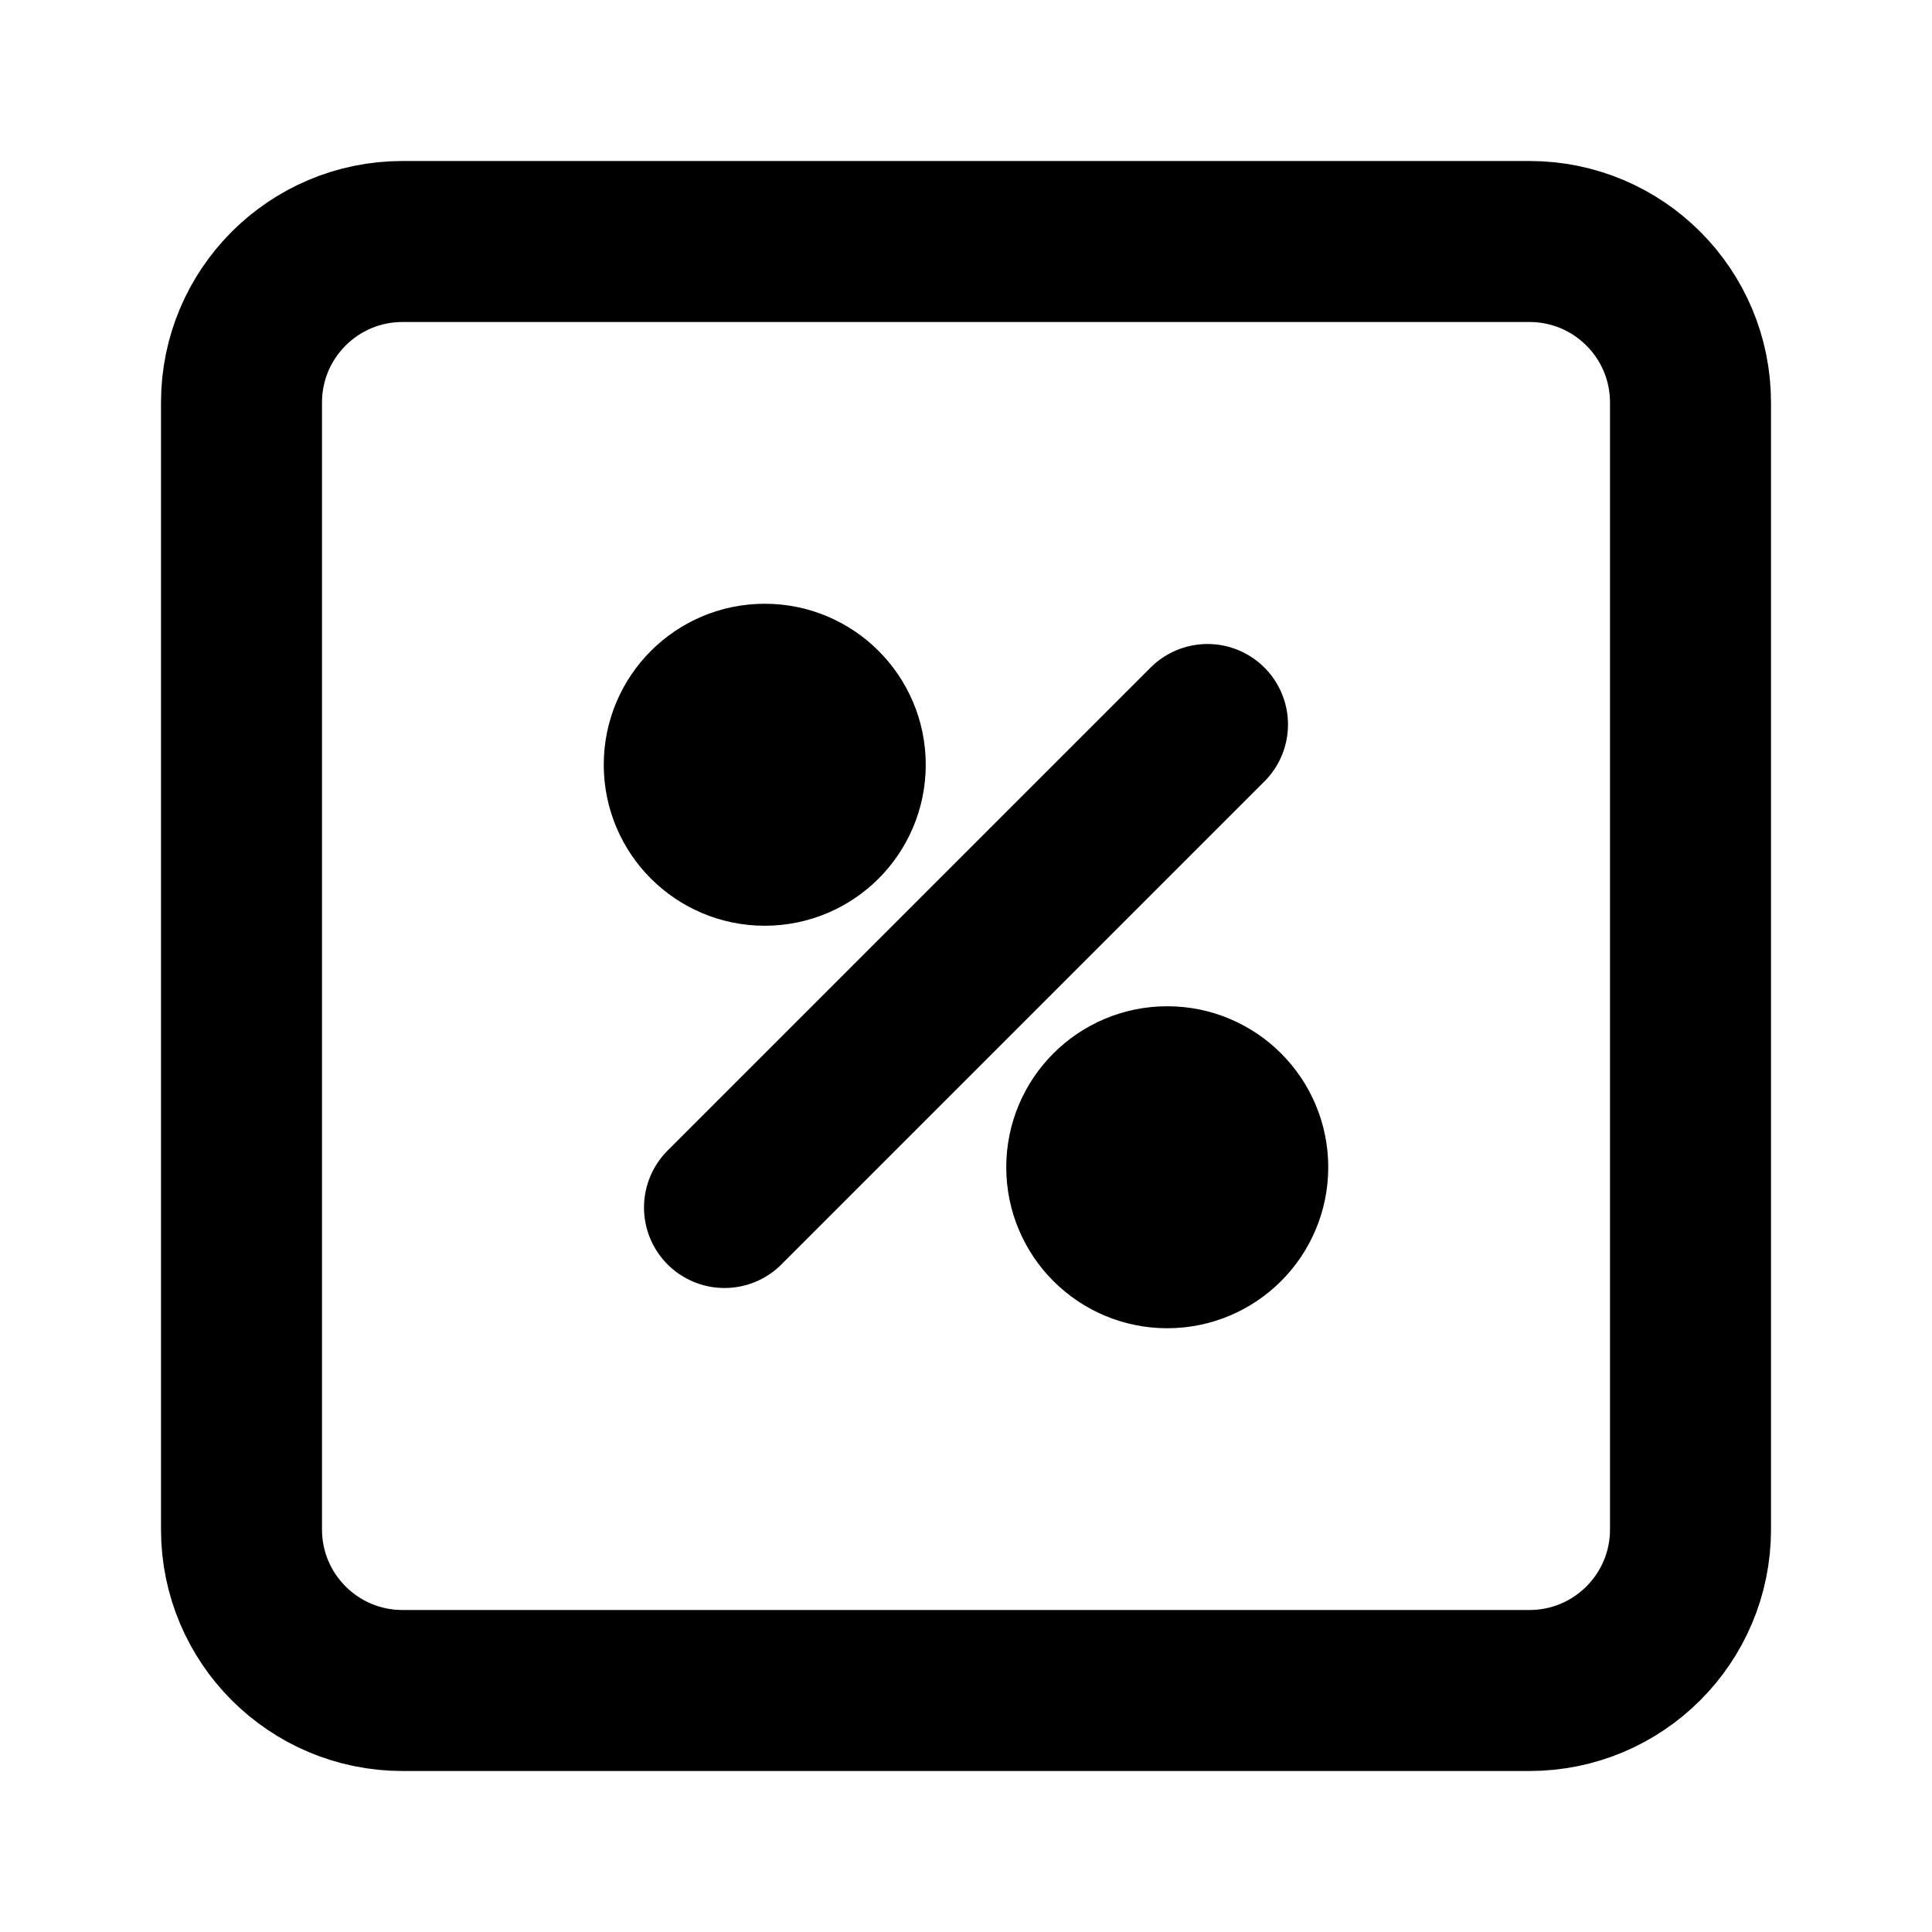
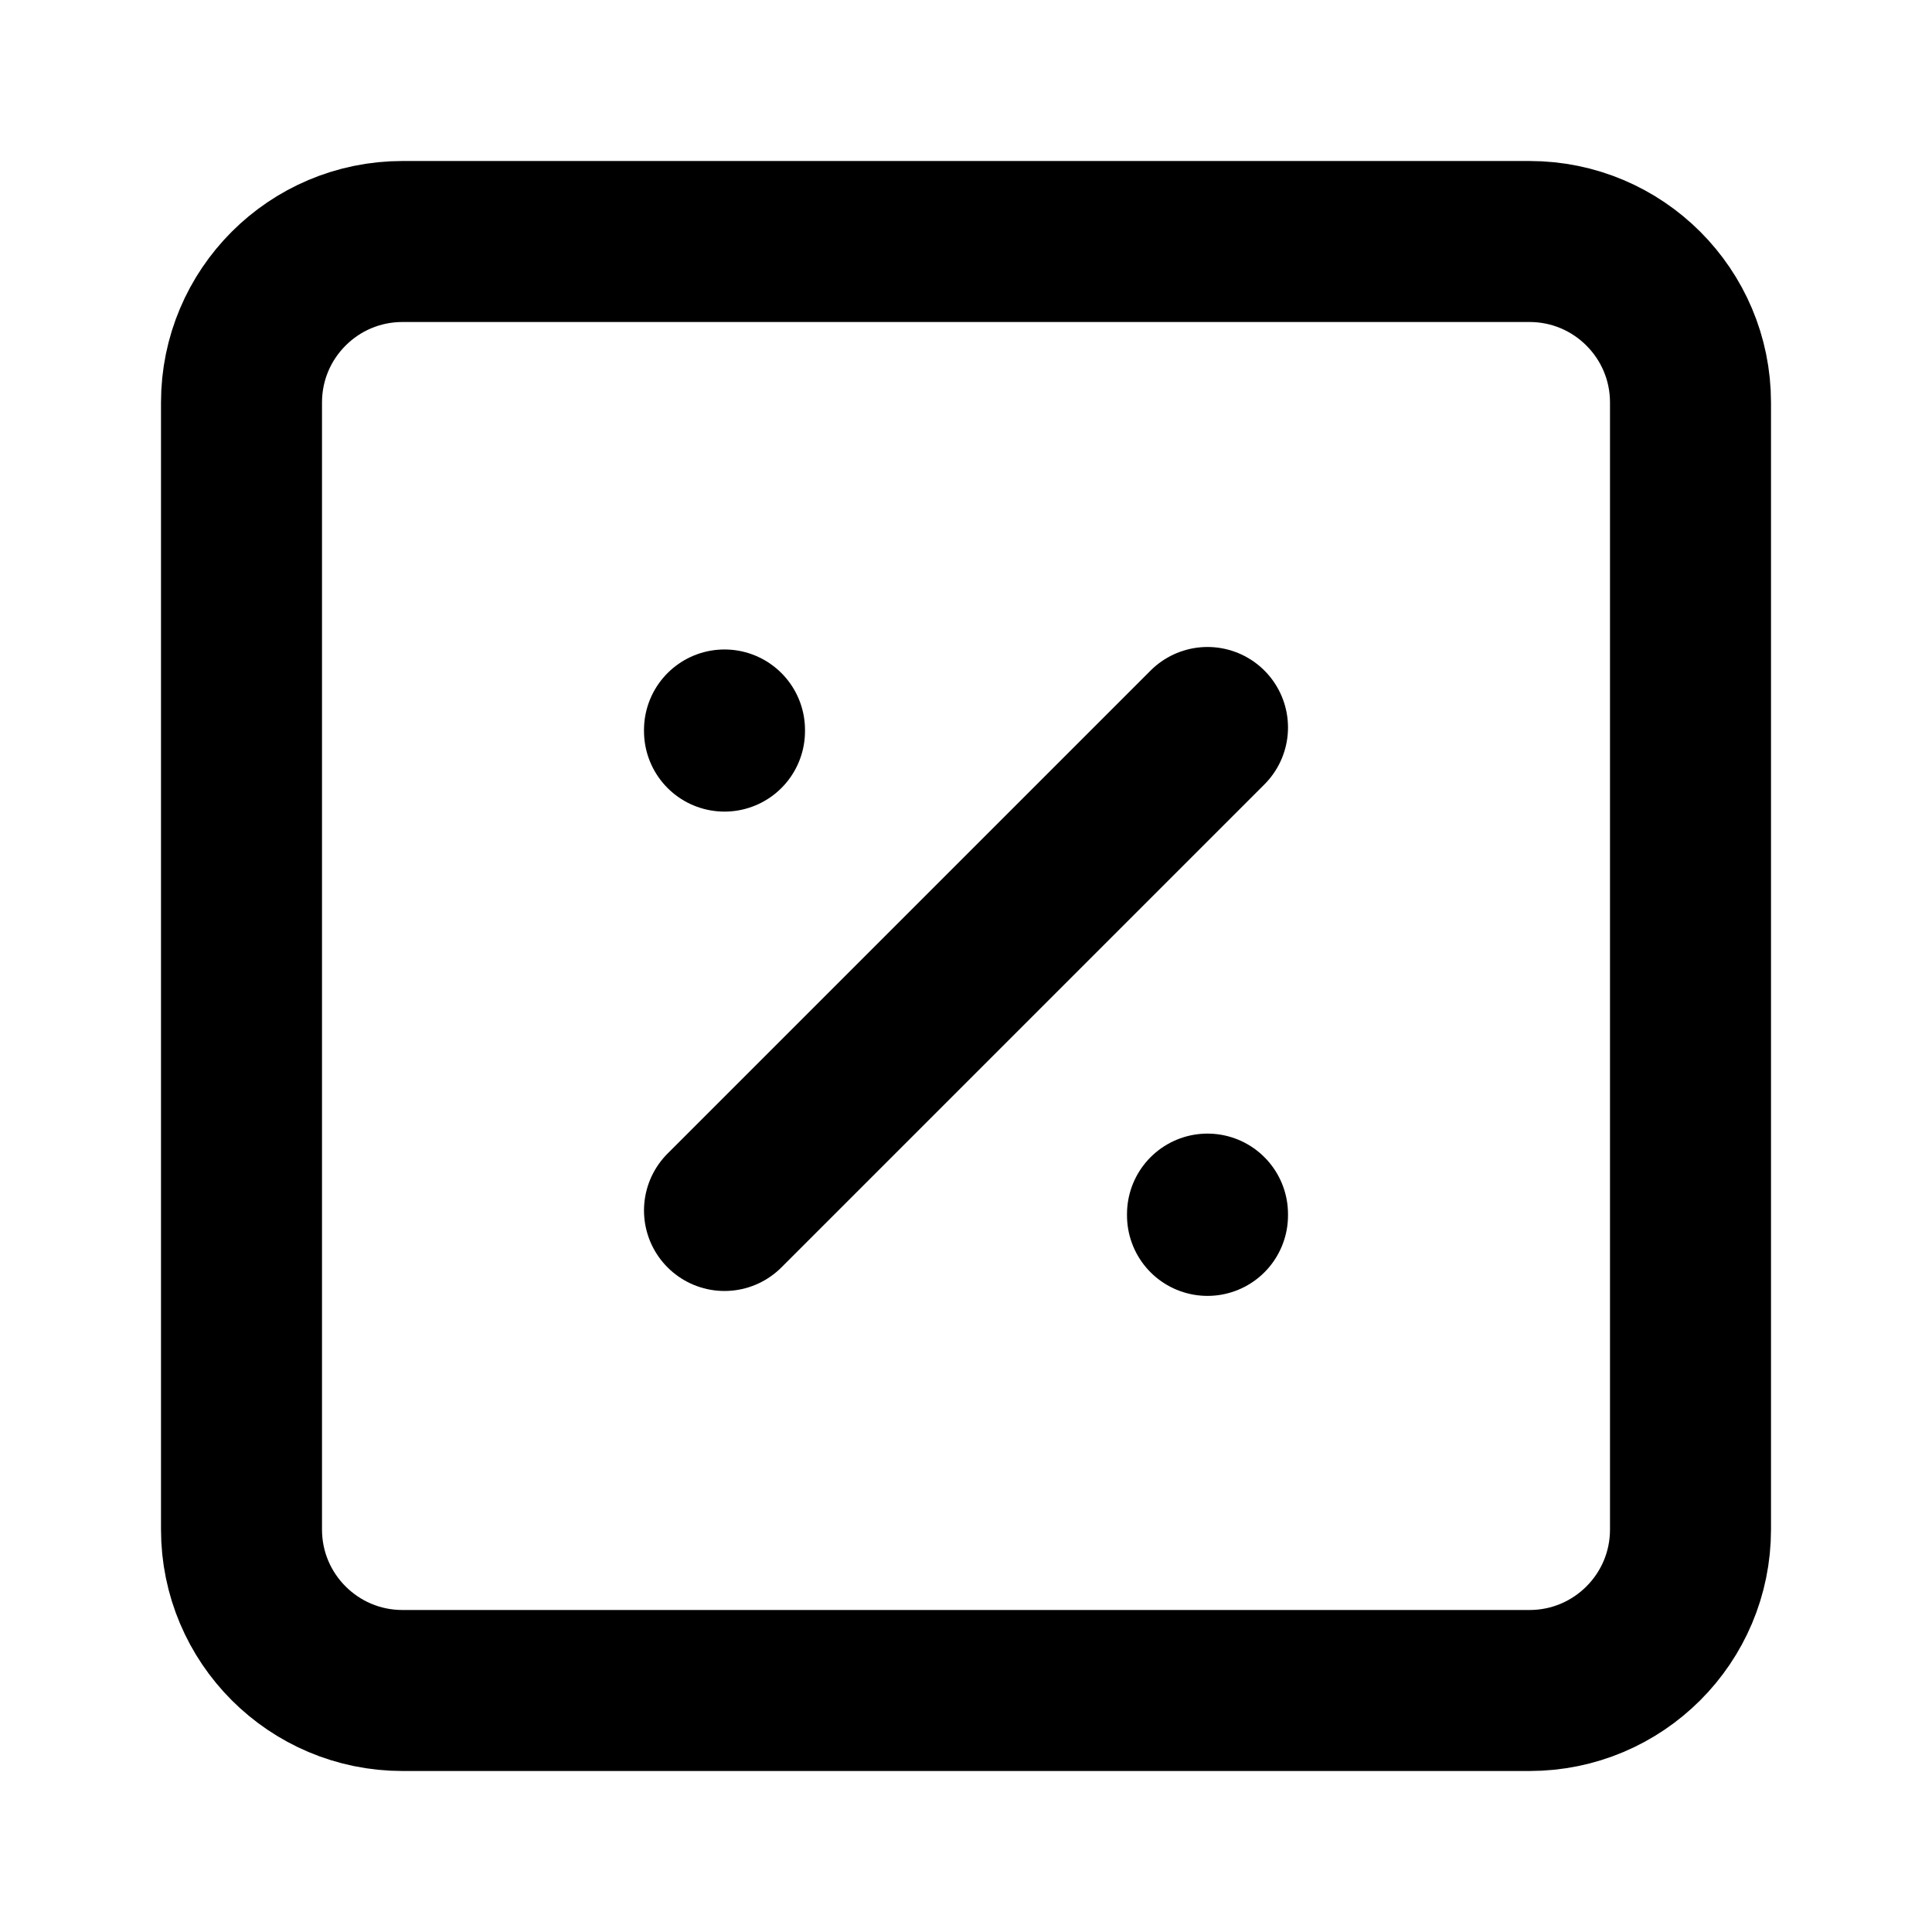
<svg xmlns="http://www.w3.org/2000/svg" width="24" height="24" viewBox="0 0 24 24" stroke-width="2" stroke="currentColor" fill="none" stroke-linecap="round" stroke-linejoin="round">
-   <path d="M9 15l6 -6" />
-   <path d="M9.5 9.5m-1 0a1 1 0 1 0 2 0a1 1 0 1 0 -2 0" />
-   <path d="M14.5 14.5m-1 0a1 1 0 1 0 2 0a1 1 0 1 0 -2 0" />
  <path d="M3 5a2 2 0 0 1 2 -2h14a2 2 0 0 1 2 2v14a2 2 0 0 1 -2 2h-14a2 2 0 0 1 -2 -2v-14z" />
+   <path d="M9 15.037l6 -6" />
+   <path d="M9 9.068v.014" />
+   <path d="M15 15.082v.016" />
</svg>
